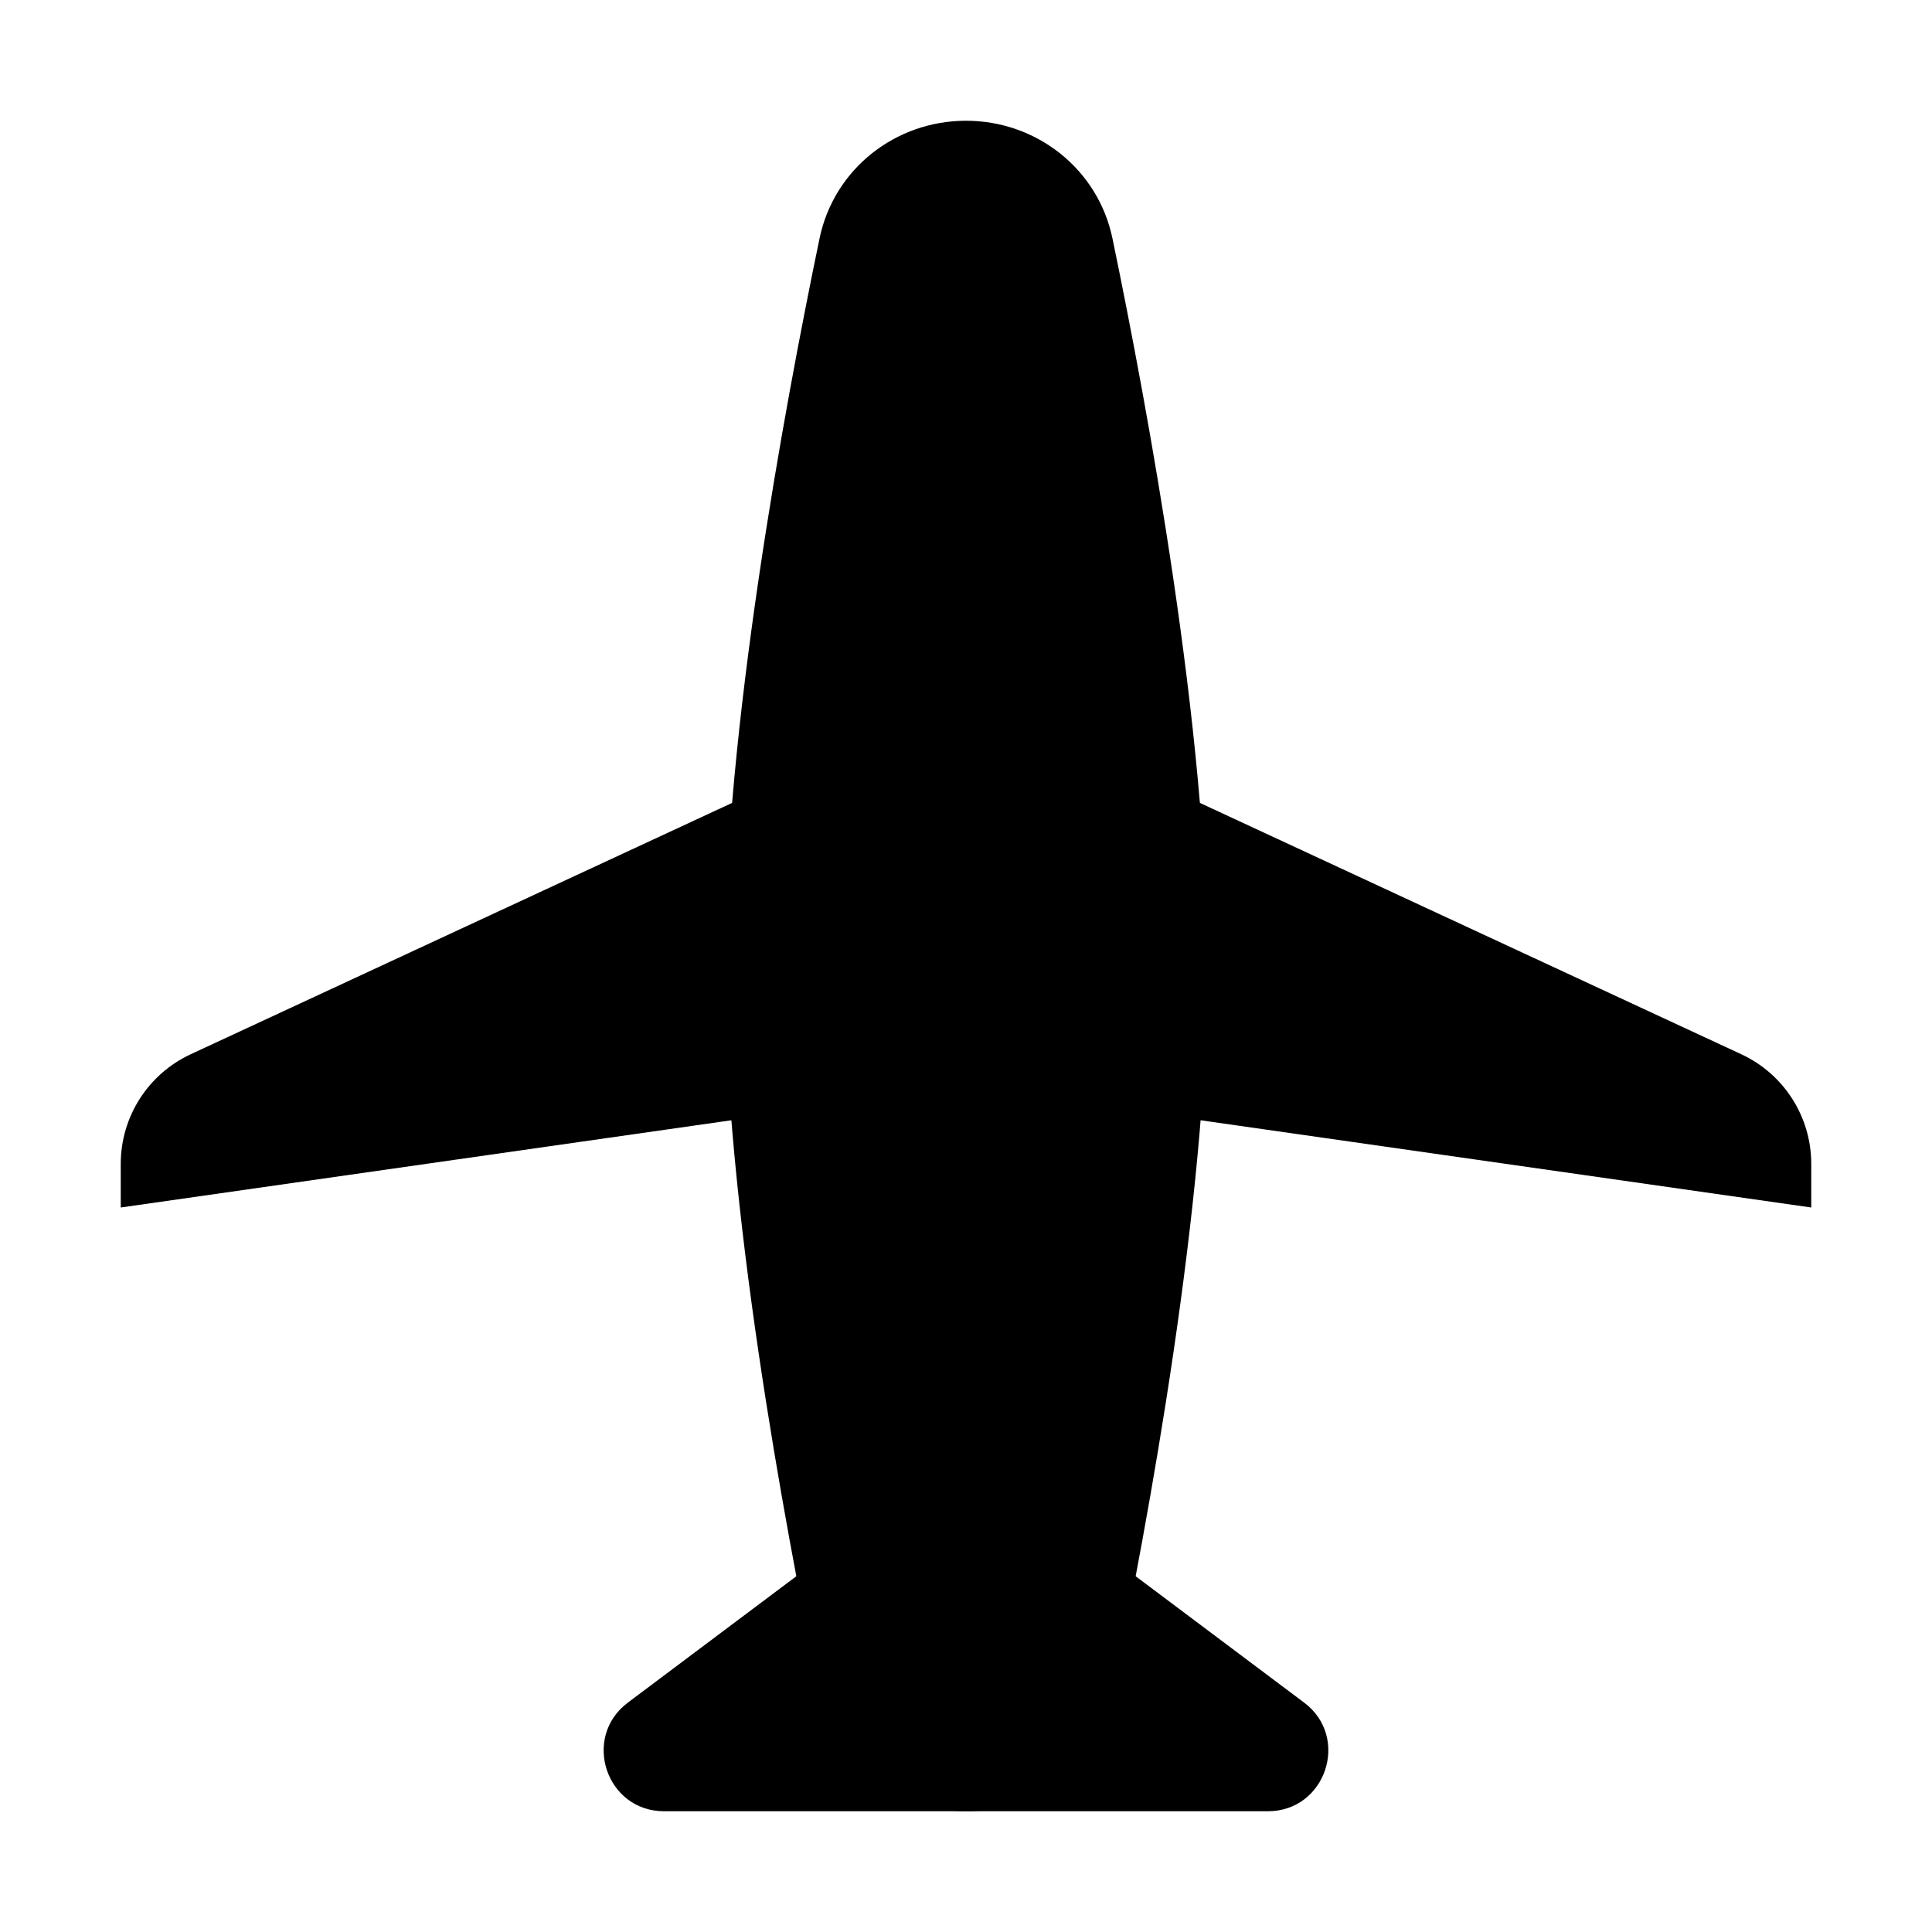
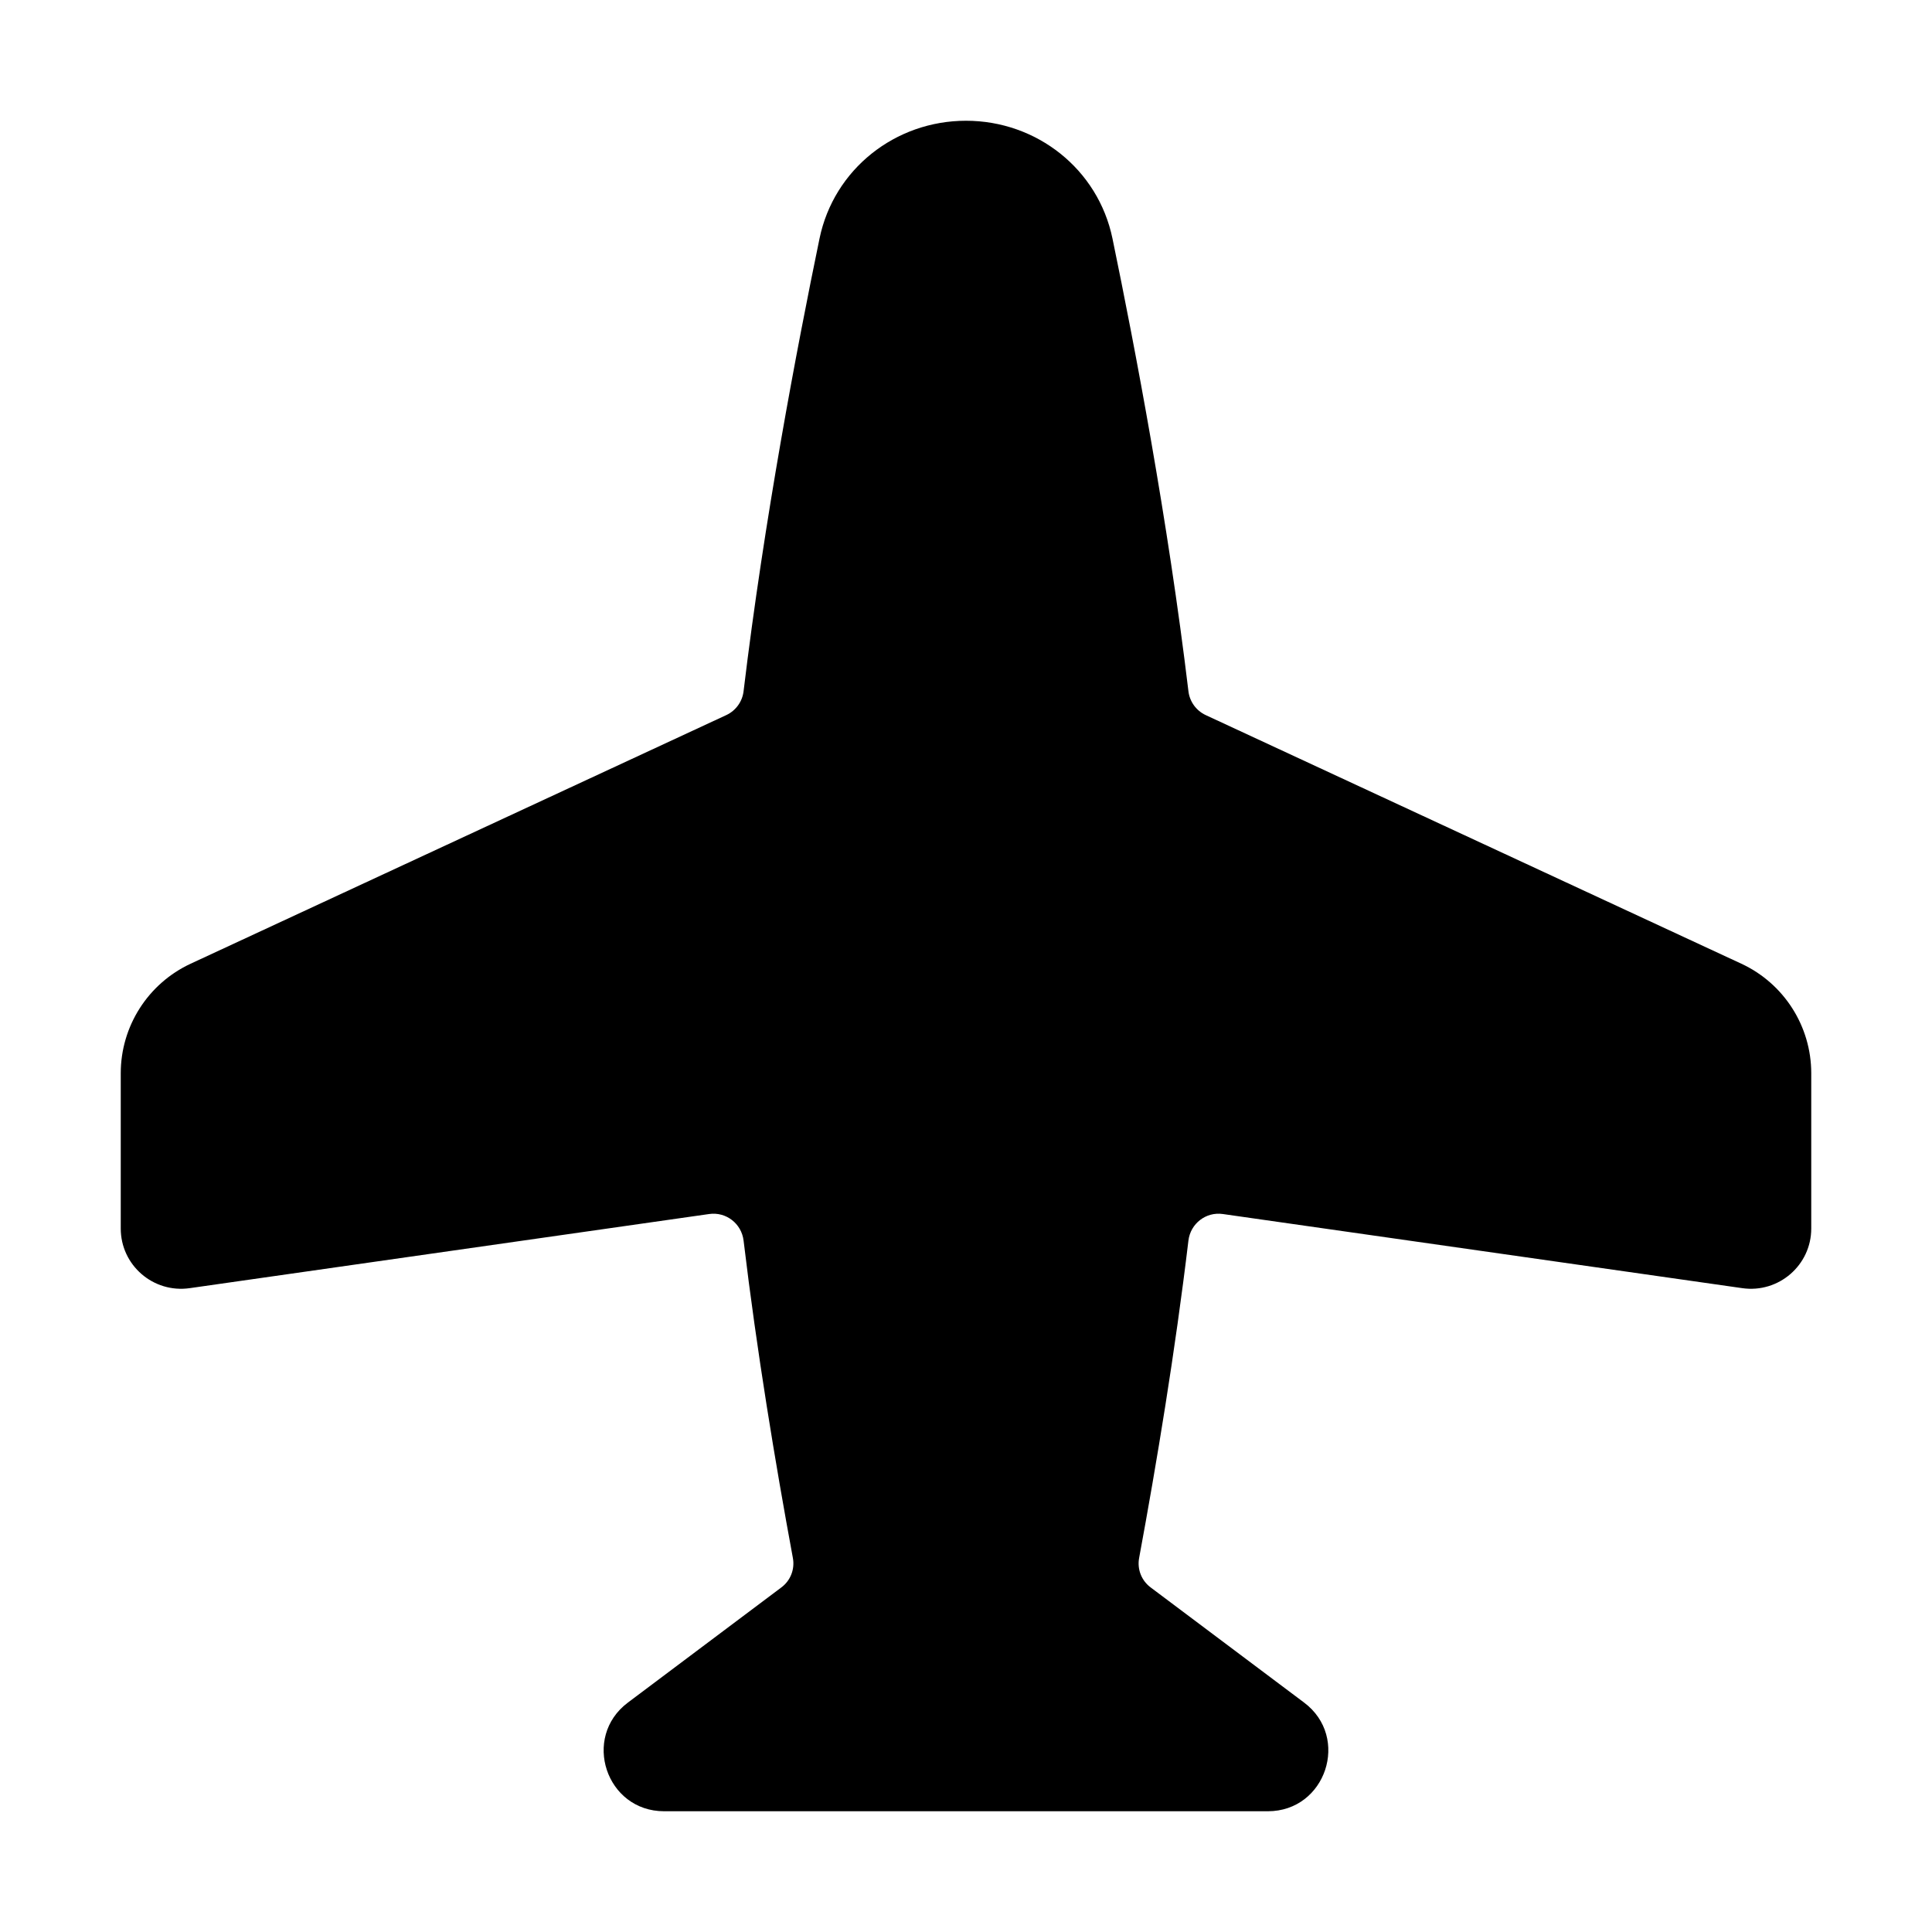
<svg xmlns="http://www.w3.org/2000/svg" width="32" height="32" viewBox="0 0 16 16" fill="none">
  <rect x="0" y="0" width="16" height="16" fill="white" />
-   <path d="M6 8C6 9.94 6.493 12.608 6.787 14.025C6.906 14.599 7.414 15 8 15C8.586 15 9.094 14.599 9.213 14.025C9.507 12.608 10 9.94 10 8C10 6.06 9.507 3.391 9.213 1.975C9.094 1.401 8.586 1 8 1C7.414 1 6.906 1.401 6.787 1.975C6.493 3.391 6 6.06 6 8Z" fill="black" />
-   <path d="M5.5 15C5.019 15 4.816 14.388 5.2 14.1L8 12L10.8 14.1C11.184 14.388 10.98 15 10.5 15H5.5Z" fill="black" />
-   <path d="M1 9.638C1 9.249 1.226 8.895 1.579 8.731L8 5.75L14.421 8.731C14.774 8.895 15 9.249 15 9.638V10L8 9L1 10V9.638Z" fill="black" />
+   <path fill-rule="evenodd" clip-rule="evenodd" d="M5.873 10.054C6.013 10.034 6.141 10.133 6.158 10.274C6.268 11.194 6.421 12.117 6.566 12.901C6.584 12.995 6.547 13.09 6.47 13.147L5.2 14.1C4.816 14.388 5.019 15 5.5 15H7.998L8 15L8.002 15H10.5C10.98 15 11.184 14.388 10.8 14.1L9.53 13.147C9.453 13.09 9.416 12.995 9.434 12.901C9.579 12.117 9.732 11.194 9.842 10.274C9.859 10.133 9.987 10.034 10.127 10.054L14.429 10.668C14.73 10.711 15 10.478 15 10.174V8.888C15 8.499 14.774 8.145 14.421 7.981L9.985 5.922C9.906 5.885 9.852 5.81 9.842 5.724C9.672 4.307 9.401 2.884 9.213 1.975C9.094 1.401 8.586 1 8 1C7.414 1 6.906 1.401 6.787 1.975C6.599 2.884 6.328 4.307 6.158 5.724C6.148 5.81 6.094 5.885 6.015 5.922L1.579 7.981C1.226 8.145 1 8.499 1 8.888V10.174C1 10.478 1.269 10.711 1.571 10.668L5.873 10.054Z" fill="black" />
</svg>
